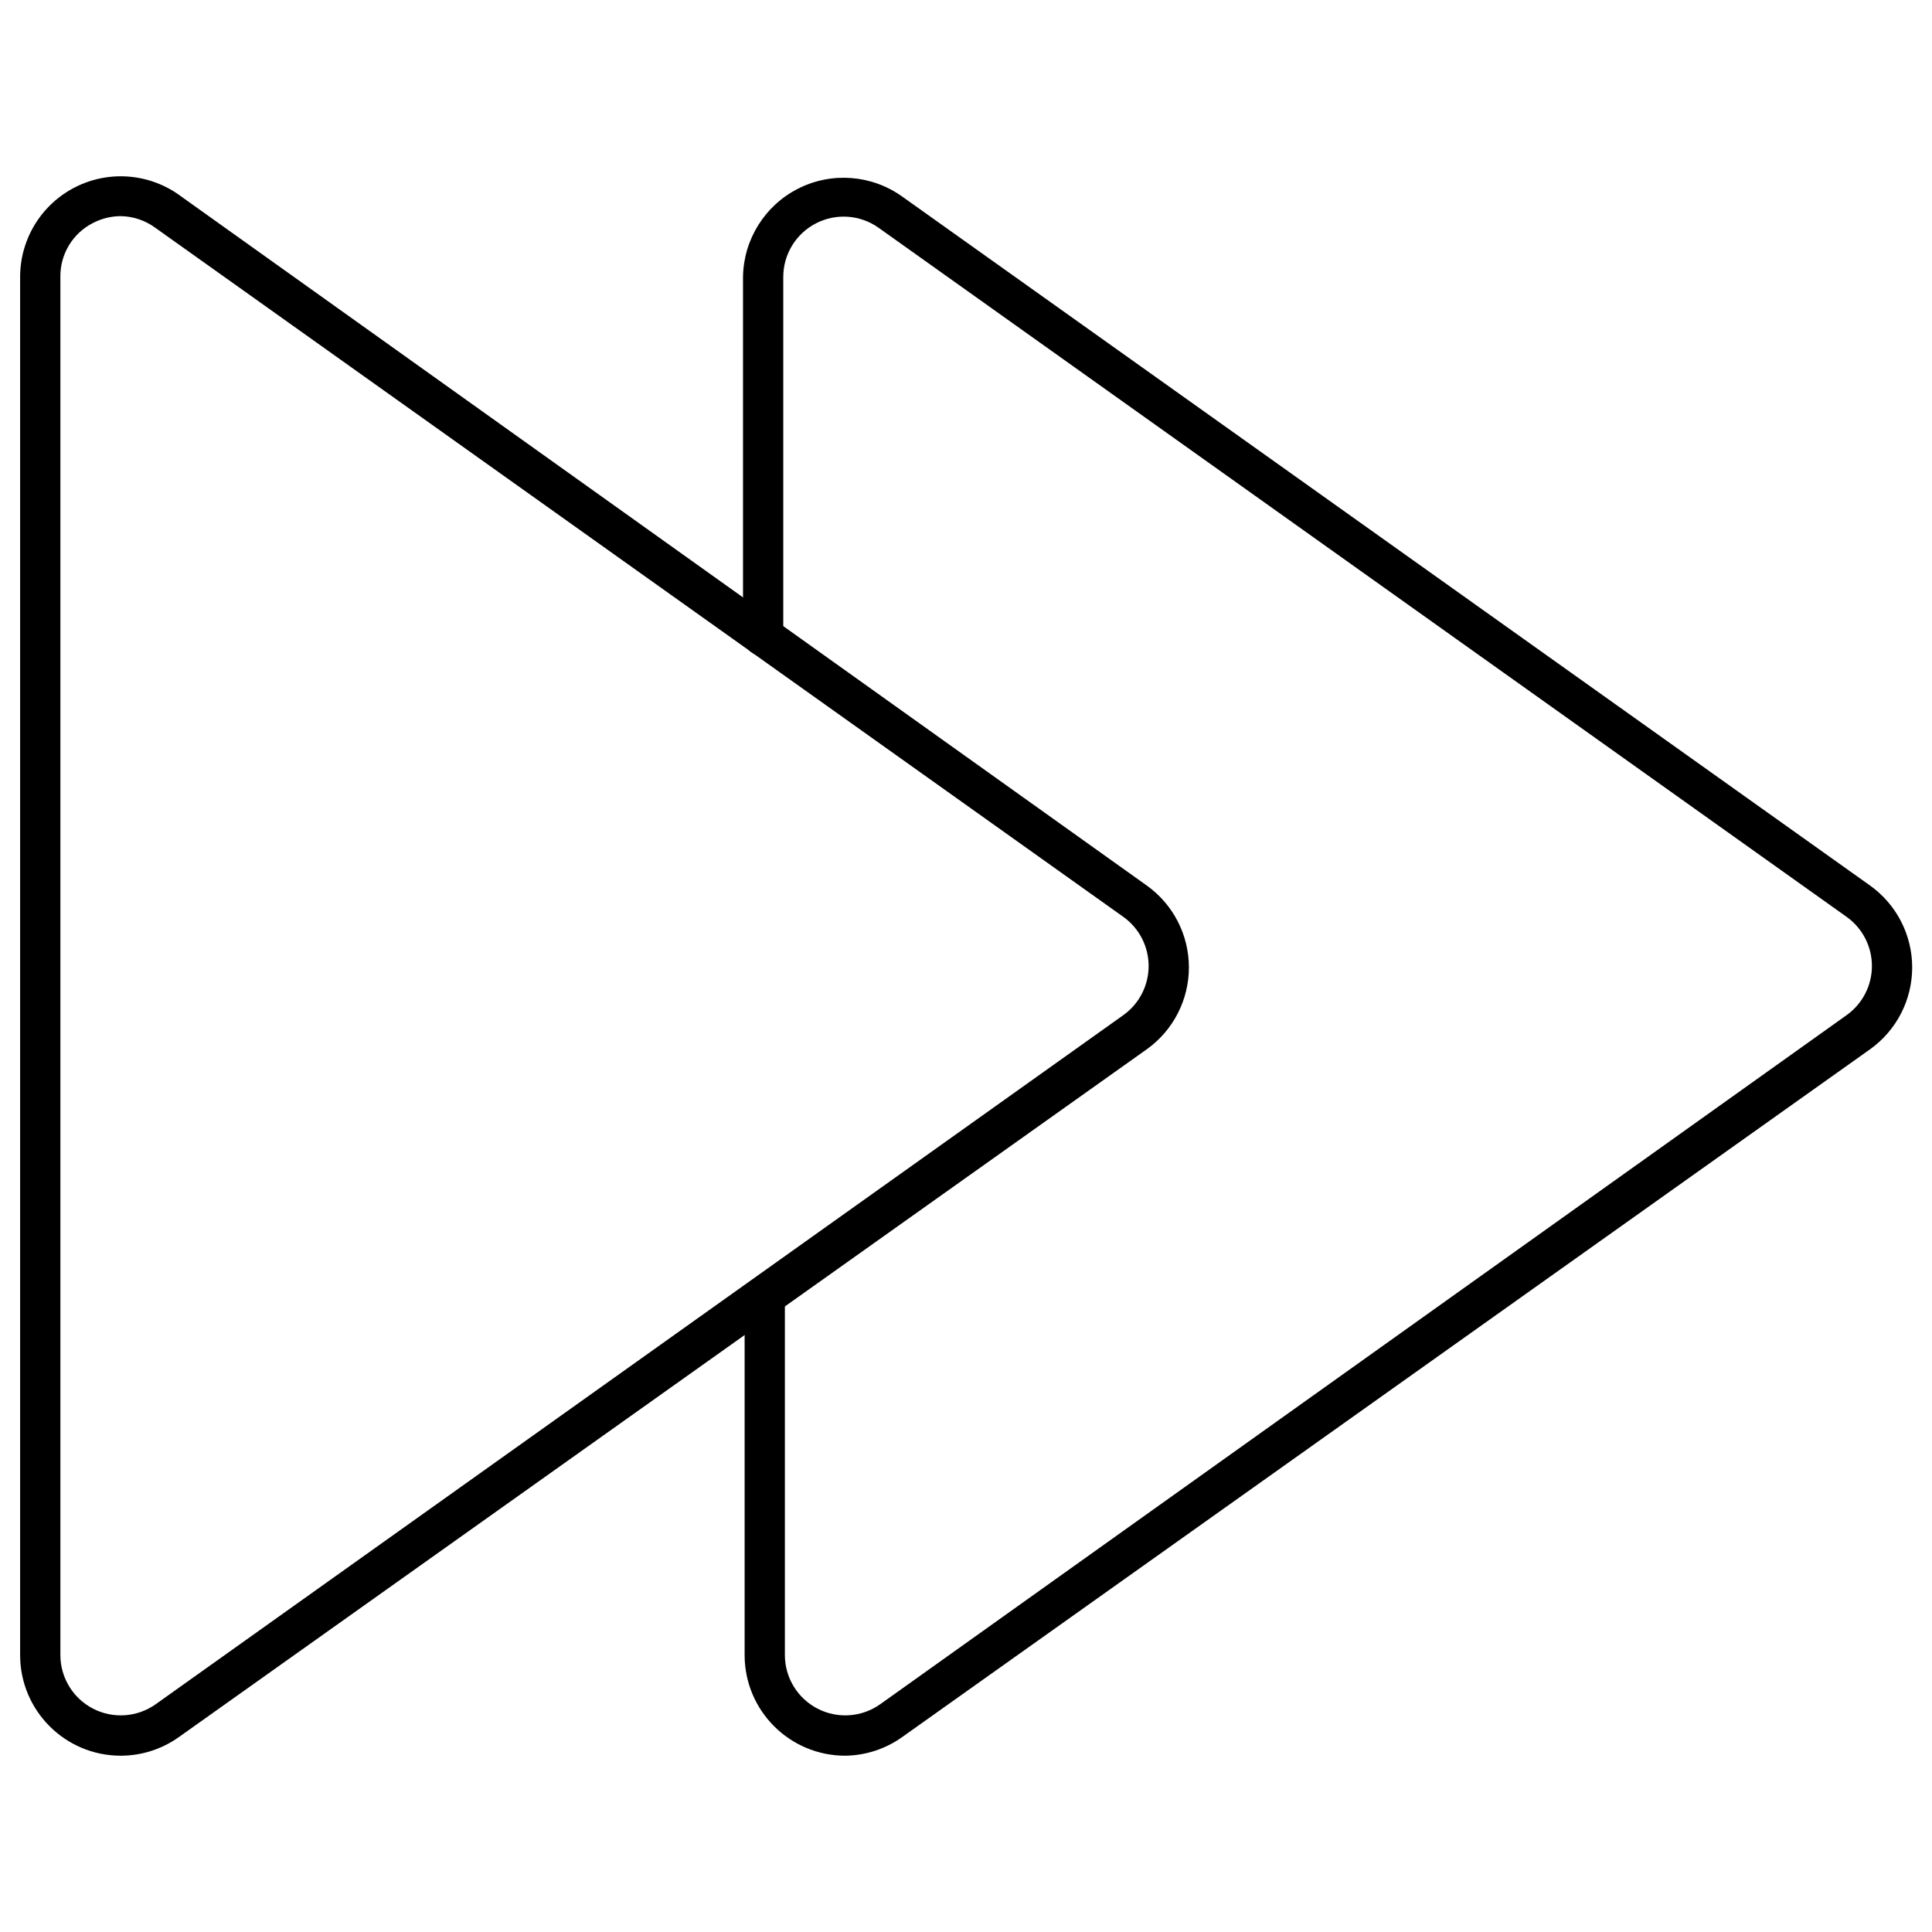
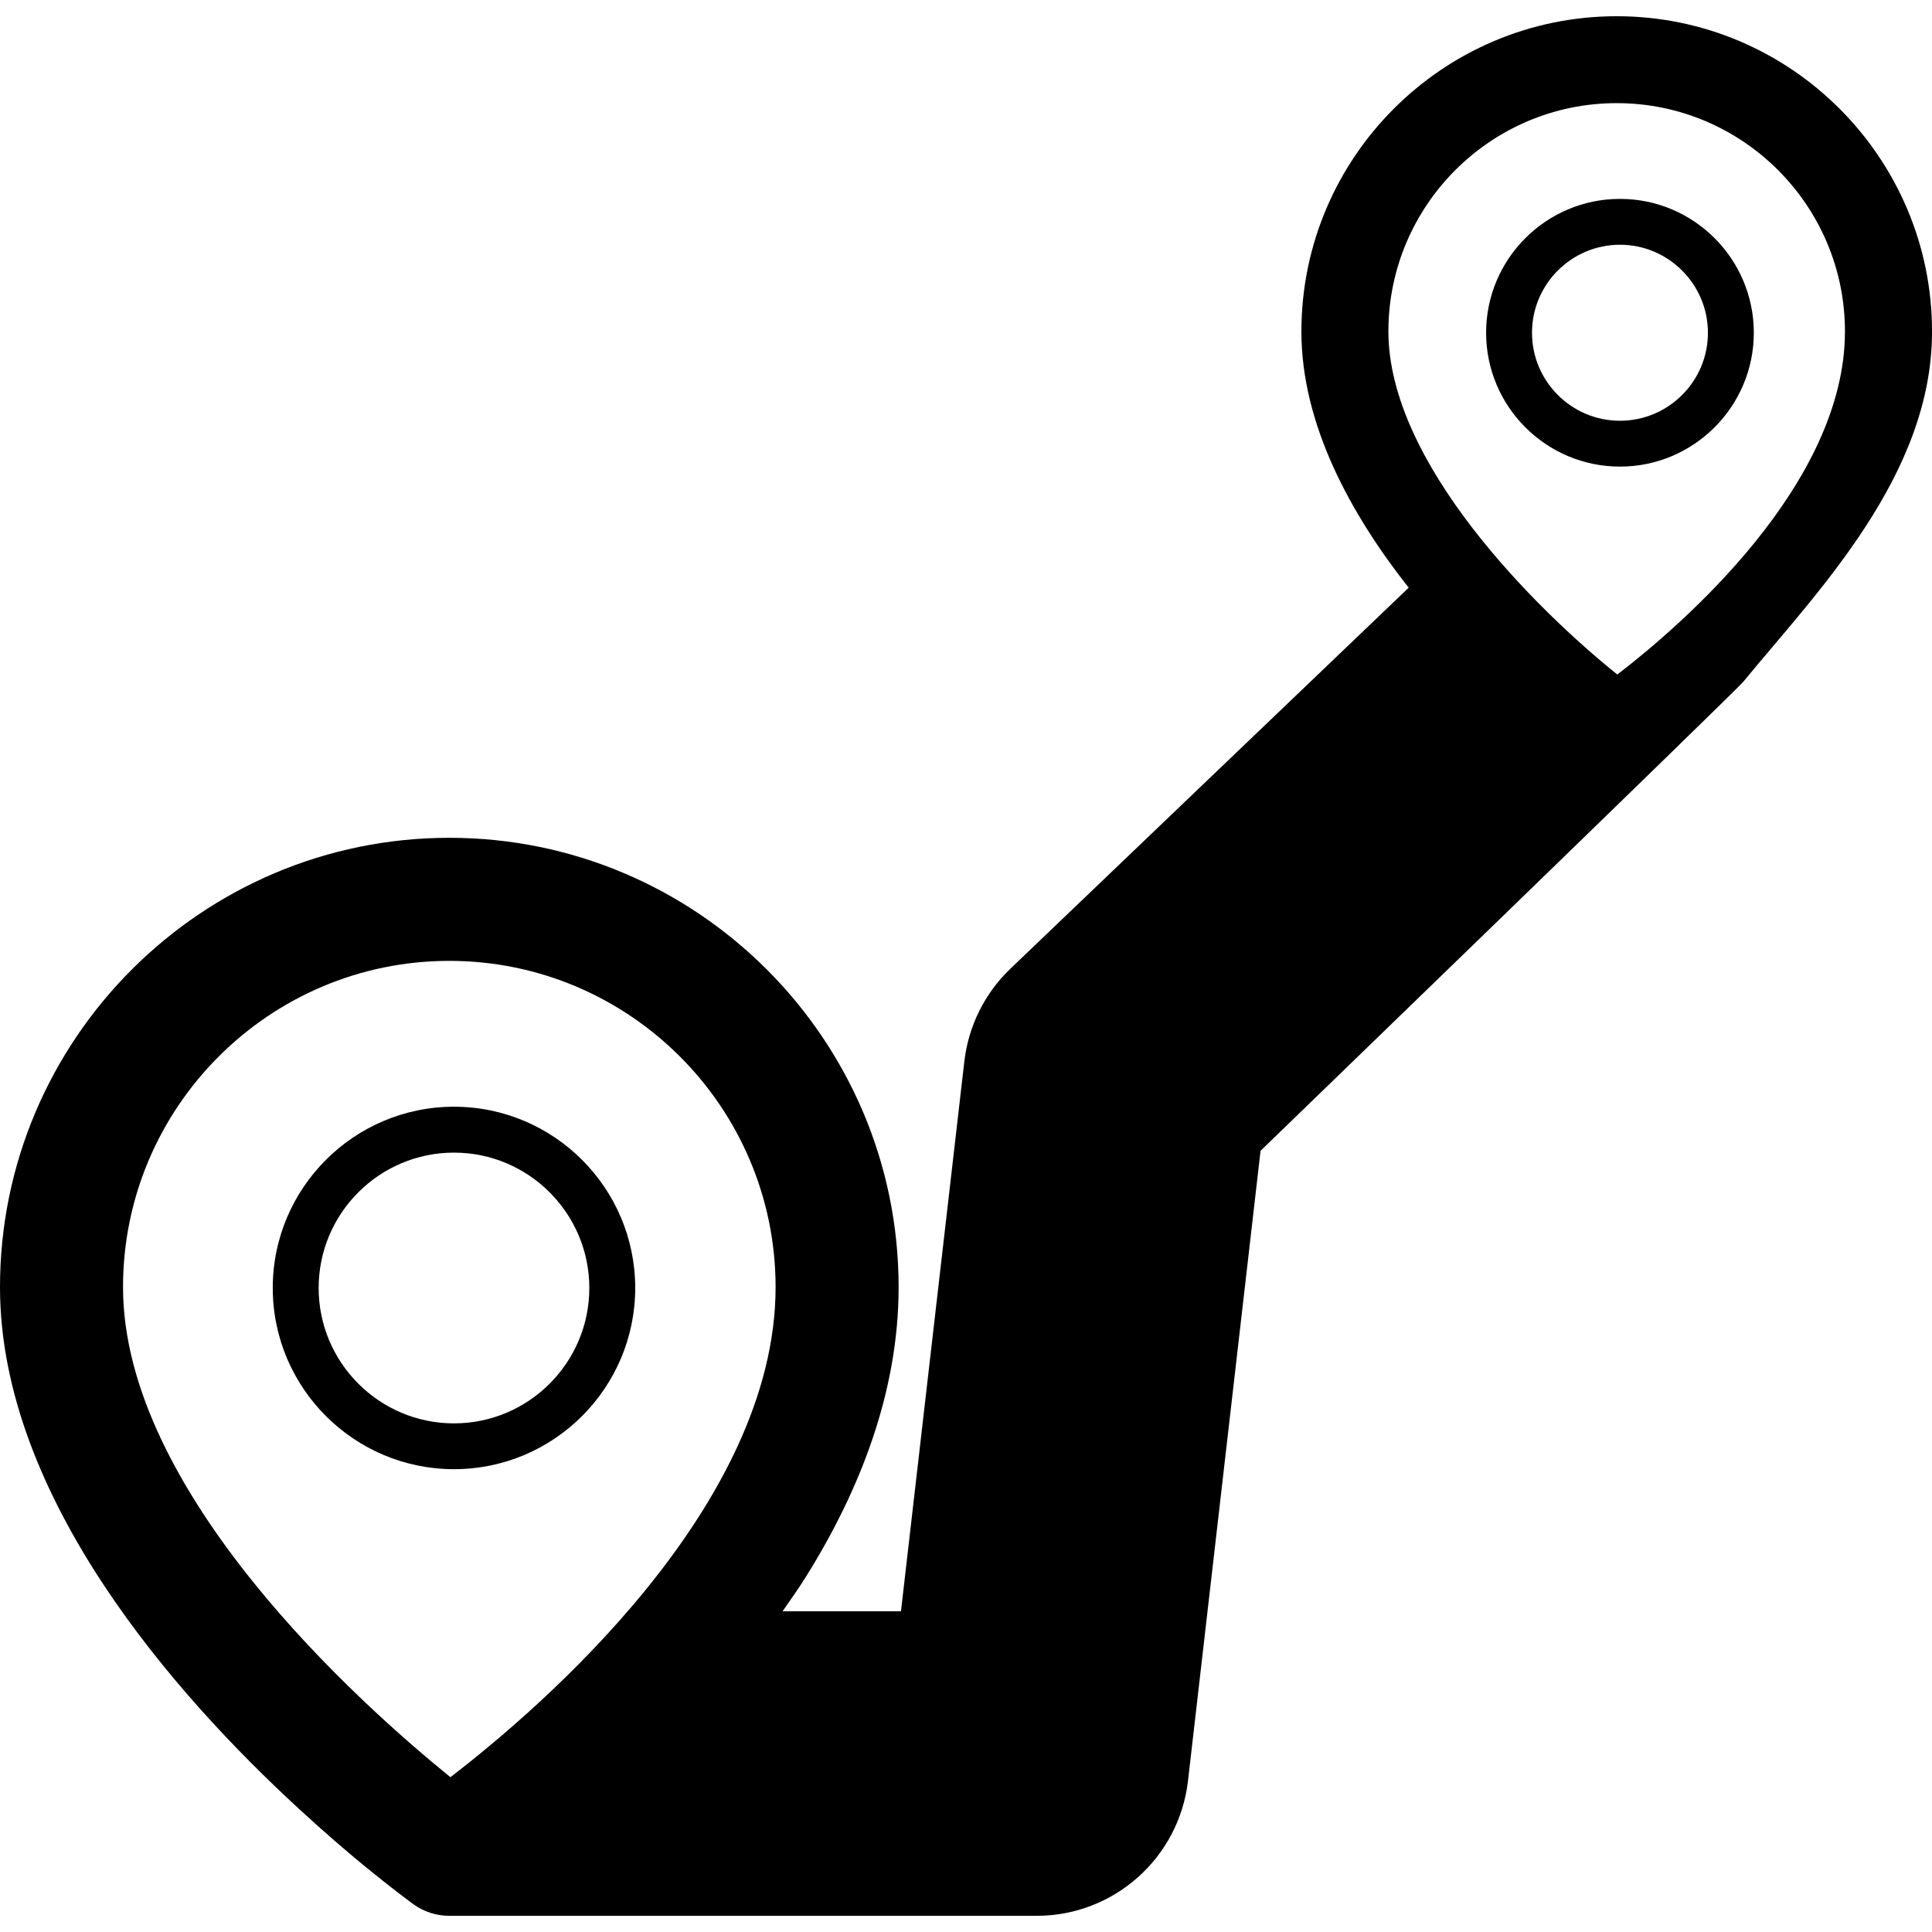
- <svg xmlns="http://www.w3.org/2000/svg" width="800px" height="800px" viewBox="0 0 48 48">
-   <path d="M3,43.62a2.5,2.5,0,0,1-2.5-2.5V6.88a2.5,2.5,0,0,1,4-2L28.49,22a2.5,2.5,0,0,1,0,4.07L4.44,43.16A2.49,2.49,0,0,1,3,43.62ZM3,5.37a1.51,1.51,0,0,0-.69.17,1.48,1.48,0,0,0-.81,1.33V41.12a1.5,1.5,0,0,0,2.37,1.22L27.91,25.22a1.5,1.5,0,0,0,0-2.44L3.86,5.66A1.49,1.49,0,0,0,3,5.37Z" />
-   <path d="M21,43.62a2.5,2.5,0,0,1-2.5-2.5V32.2a0.5,0.5,0,0,1,1,0v8.92a1.5,1.5,0,0,0,2.37,1.22L45.88,25.22a1.5,1.5,0,0,0,0-2.44L21.83,5.66a1.5,1.5,0,0,0-2.37,1.22V15.8a0.5,0.5,0,1,1-1,0V6.88a2.5,2.5,0,0,1,3.95-2L46.46,22a2.5,2.5,0,0,1,0,4.07L22.41,43.16A2.49,2.49,0,0,1,21,43.62Z" />
-   <rect width="48" height="48" fill="none" />
+ <svg xmlns="http://www.w3.org/2000/svg" fill="#000000" version="1.1" id="Capa_1" width="800px" height="800px" viewBox="0 0 44.412 44.412" xml:space="preserve">
+   <g>
+     <g>
+       <path d="M14.602,29.607c0-2.297-1.869-4.166-4.166-4.166S6.27,27.31,6.27,29.607s1.869,4.166,4.166,4.166    S14.602,31.905,14.602,29.607z M10.436,32.72c-1.716,0-3.111-1.396-3.111-3.113c0-1.715,1.396-3.111,3.111-3.111    s3.111,1.396,3.111,3.111C13.548,31.324,12.152,32.72,10.436,32.72z" />
+       <path d="M37.164,0.373c-3.997,0-7.248,3.251-7.248,7.248c0,2.139,1.135,4.199,2.466,5.889l-9.157,8.76    c-0.589,0.564-0.963,1.317-1.057,2.128L20.711,37.04h-2.722c0.186-0.269,0.375-0.532,0.549-0.812    c1.232-1.979,2.119-4.236,2.119-6.64c0-5.694-4.633-10.329-10.328-10.329S0,23.894,0,29.588c0,4.837,4.054,9.401,6.87,11.991    c0.582,0.536,1.112,0.992,1.542,1.343c0.604,0.494,1.015,0.795,1.09,0.851c0.246,0.178,0.537,0.267,0.827,0.267    c0.104,0,13.502,0,13.502,0c1.778,0,3.272-1.333,3.478-3.101l1.668-14.485c0,0,10.914-10.56,11.097-10.782    c1.677-2.045,4.339-4.73,4.339-8.052C44.411,3.624,41.16,0.373,37.164,0.373z M2.828,29.588c0-4.136,3.365-7.5,7.501-7.5    c4.136,0,7.5,3.365,7.5,7.5c0,5.033-5.385,9.66-7.475,11.265C8.267,39.162,2.828,34.298,2.828,29.588z M37.178,15.506    c-1.867-1.501-5.262-4.855-5.262-7.887c0-2.894,2.354-5.248,5.248-5.248s5.247,2.354,5.247,5.248    C42.411,11.143,38.641,14.382,37.178,15.506z" />
+       <path d="M37.239,4.572c-1.696,0-3.077,1.38-3.077,3.077c0,1.697,1.381,3.077,3.077,3.077s3.077-1.38,3.077-3.077    C40.316,5.952,38.936,4.572,37.239,4.572z M37.239,9.672c-1.115,0-2.022-0.908-2.022-2.023c0-1.115,0.907-2.023,2.022-2.023    c1.114,0,2.022,0.908,2.022,2.023C39.262,8.765,38.354,9.672,37.239,9.672z" />
+     </g>
+   </g>
</svg>
